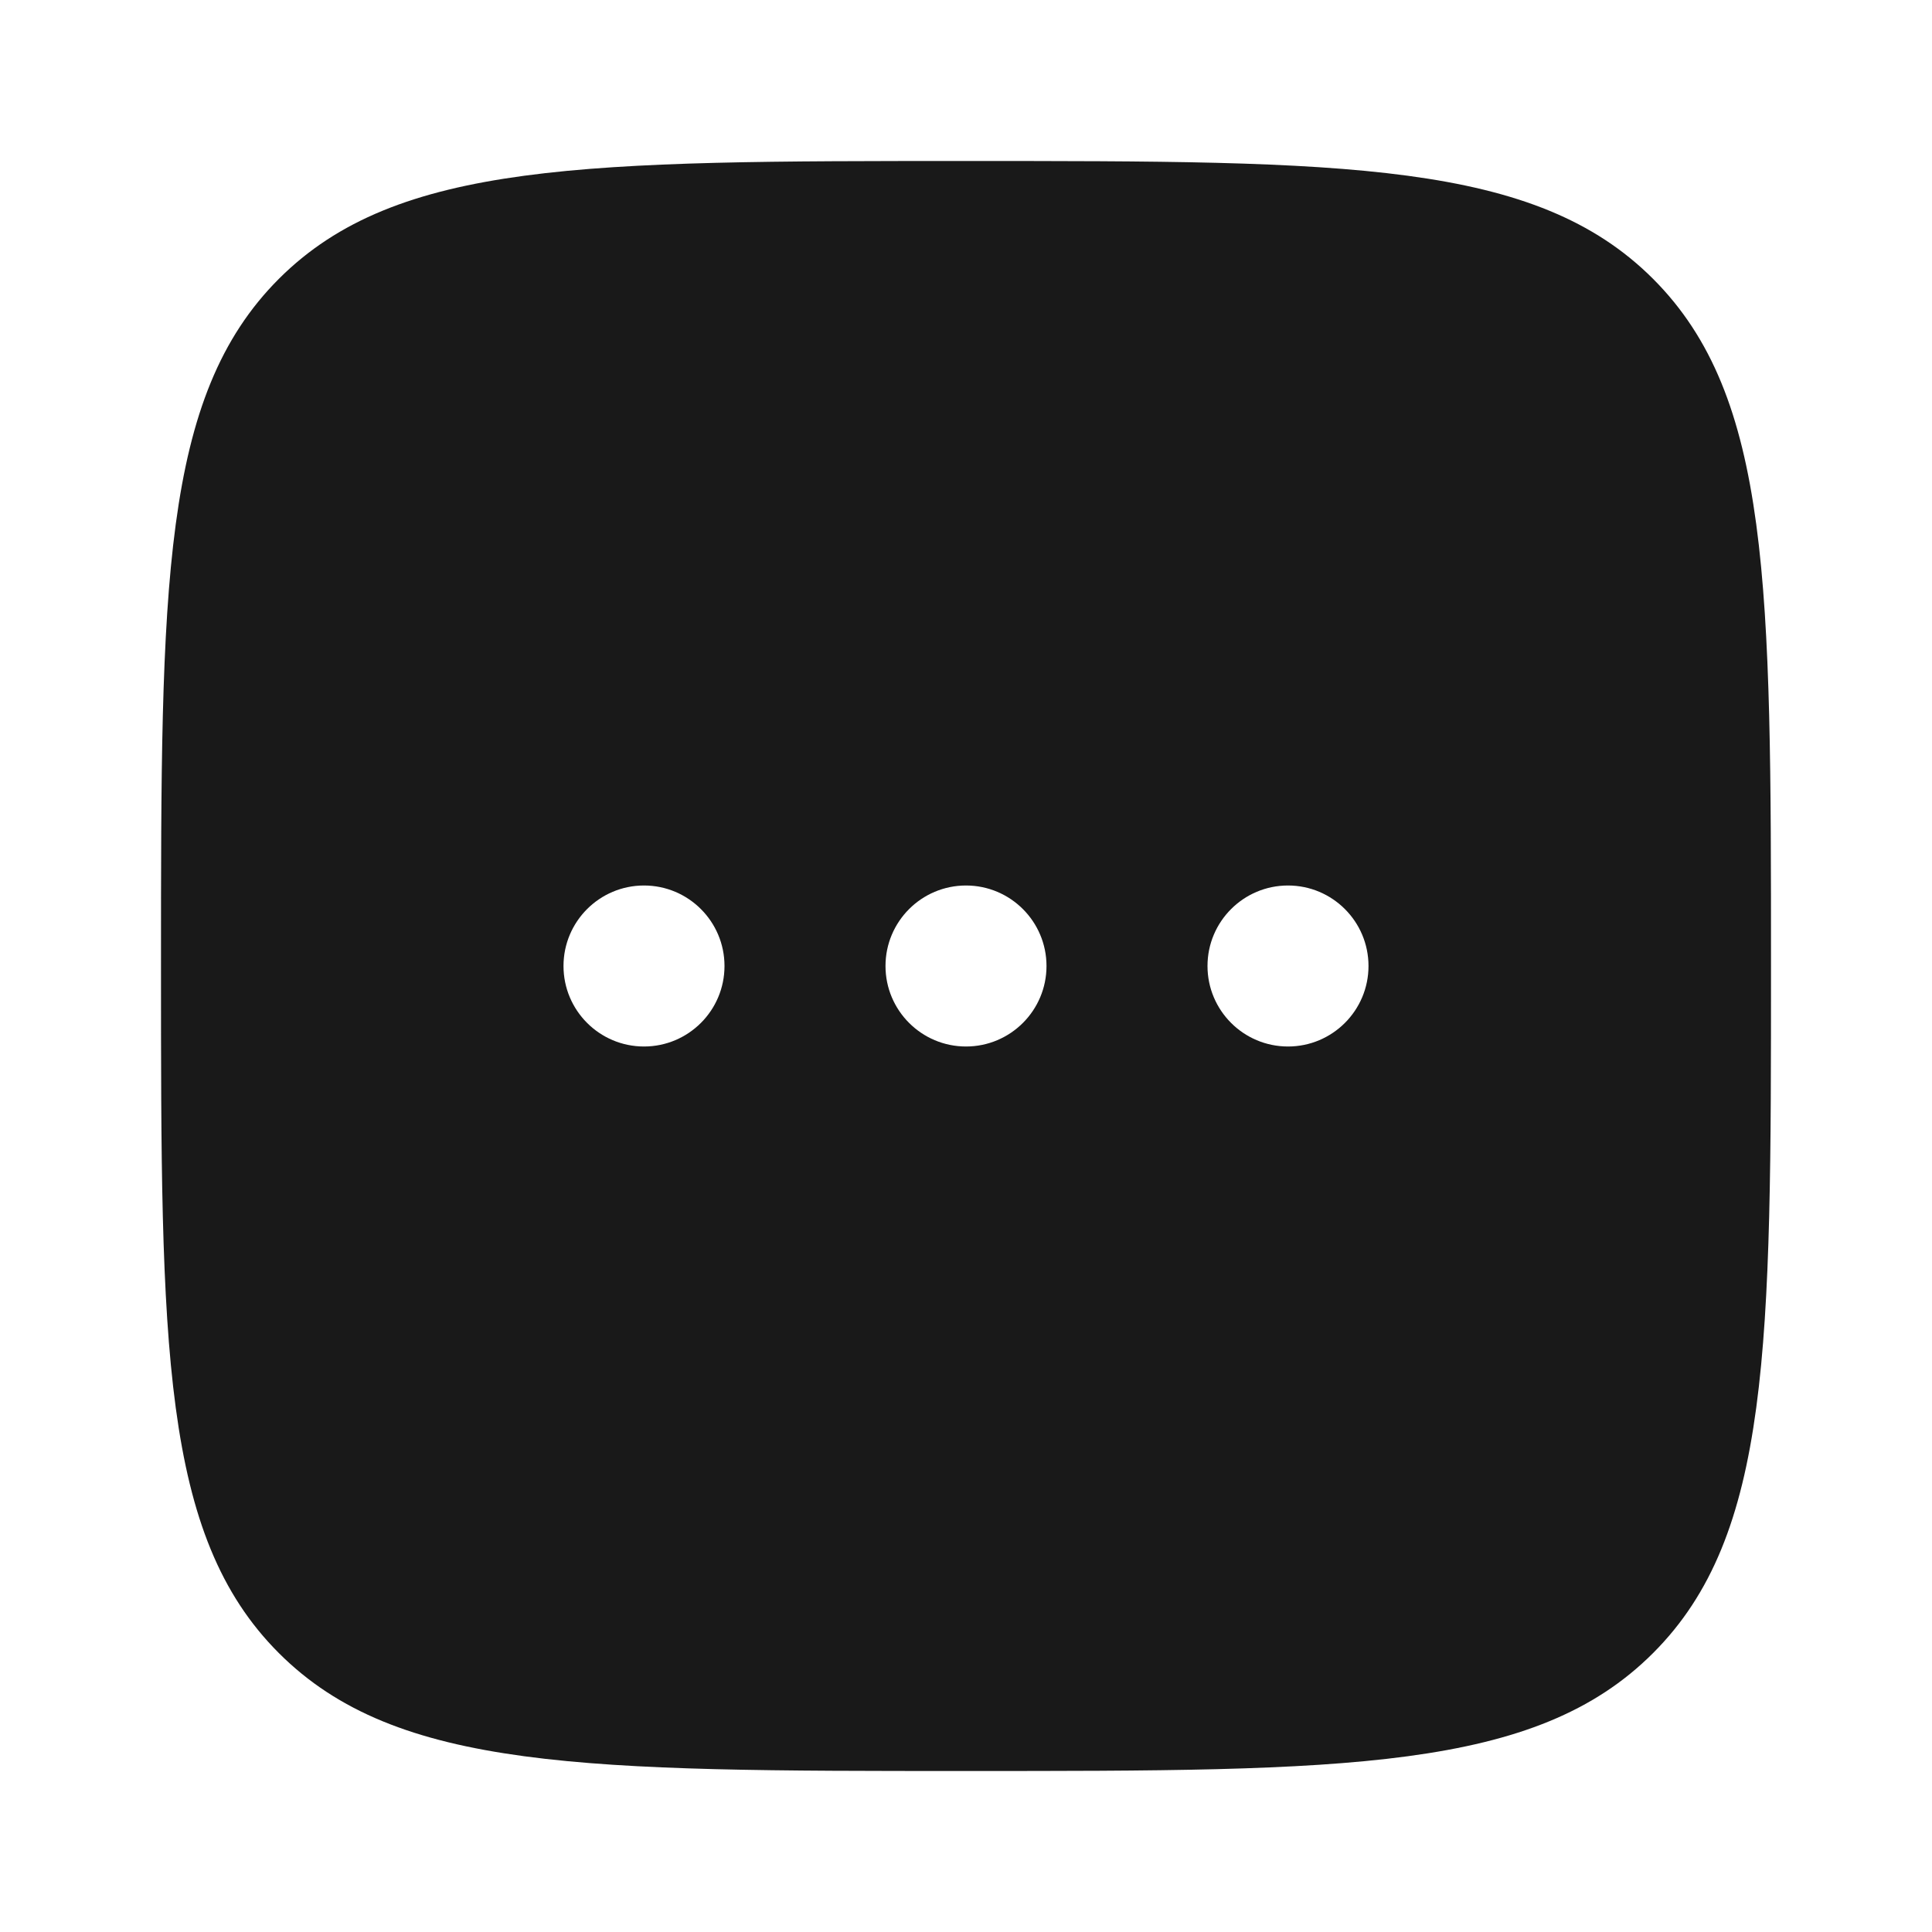
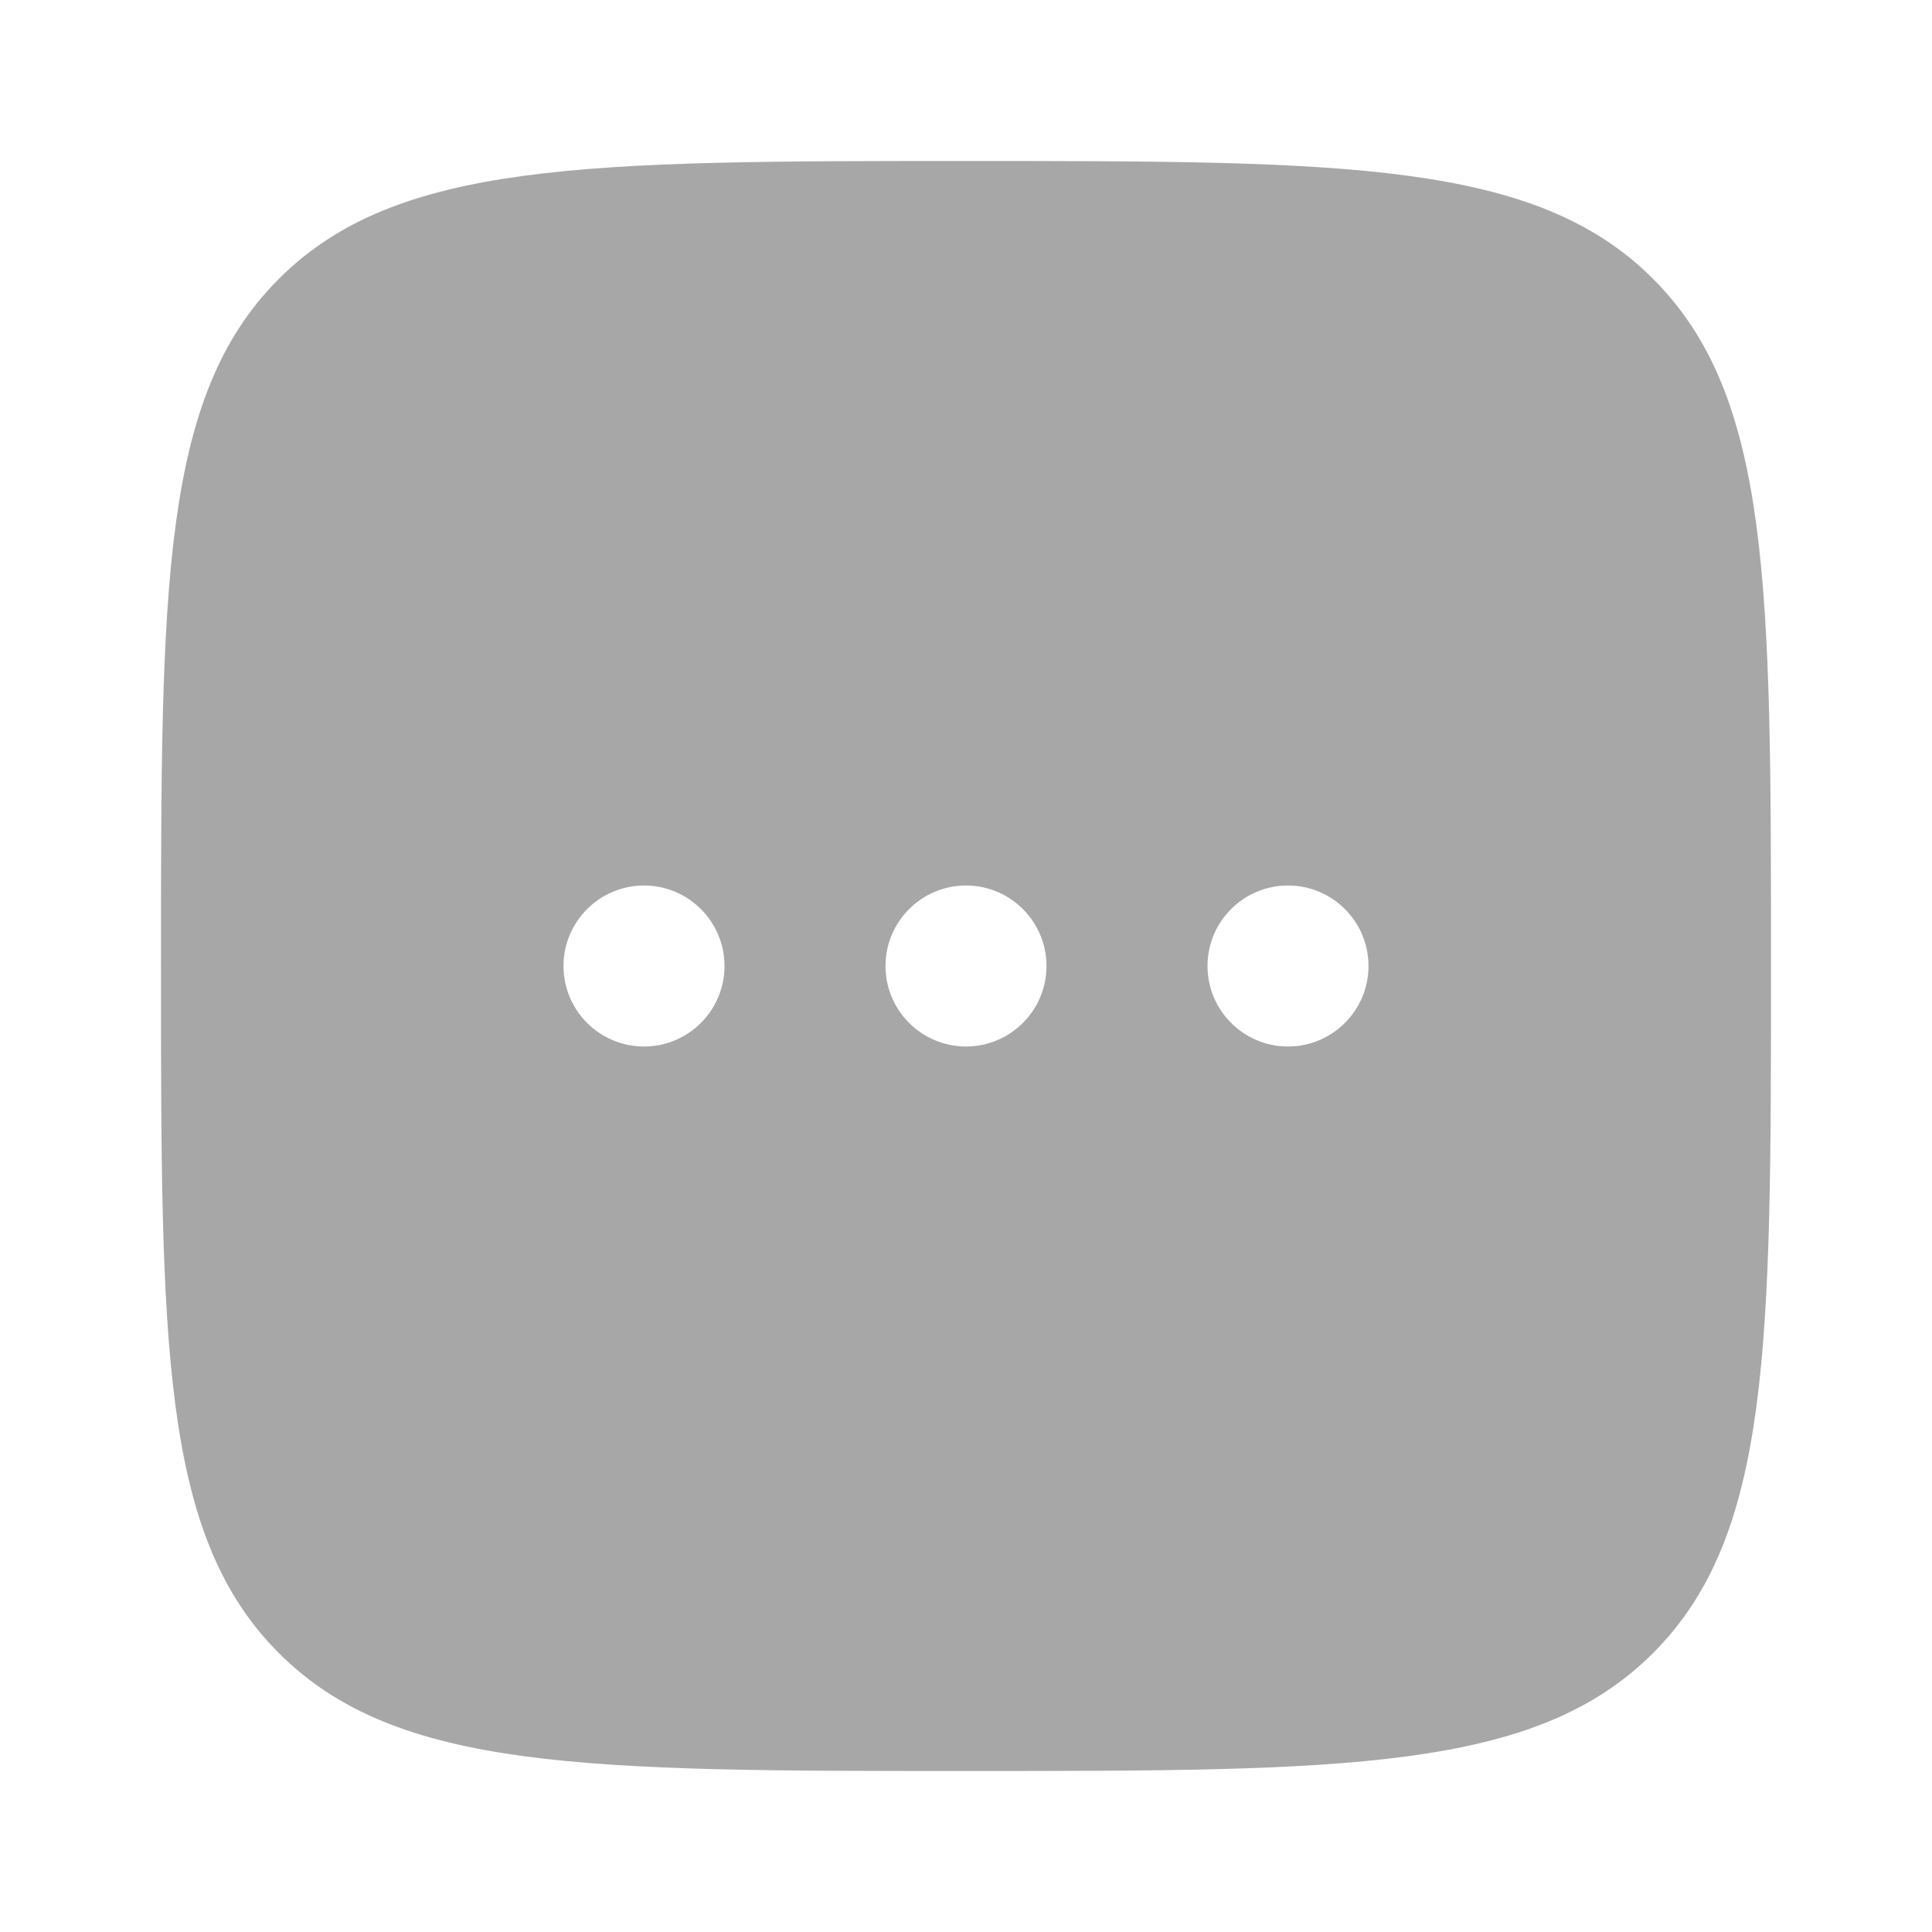
<svg xmlns="http://www.w3.org/2000/svg" width="64px" height="64px" viewBox="0 0 24 24" fill="none">
  <g id="SVGRepo_bgCarrier" stroke-width="0" />
  <g id="SVGRepo_tracerCarrier" stroke-linecap="round" stroke-linejoin="round" />
  <g id="SVGRepo_iconCarrier">
-     <path fill-rule="evenodd" clip-rule="evenodd" d="M3.464 3.464C2 4.929 2 7.286 2 12C2 16.714 2 19.071 3.464 20.535C4.929 22 7.286 22 12 22C16.714 22 19.071 22 20.535 20.535C22 19.071 22 16.714 22 12C22 7.286 22 4.929 20.535 3.464C19.071 2 16.714 2 12 2C7.286 2 4.929 2 3.464 3.464ZM12 13C12.552 13 13 12.552 13 12C13 11.448 12.552 11 12 11C11.448 11 11 11.448 11 12C11 12.552 11.448 13 12 13ZM9 12C9 12.552 8.552 13 8 13C7.448 13 7 12.552 7 12C7 11.448 7.448 11 8 11C8.552 11 9 11.448 9 12ZM16 13C16.552 13 17 12.552 17 12C17 11.448 16.552 11 16 11C15.448 11 15 11.448 15 12C15 12.552 15.448 13 16 13Z" fill="#191919" />
+     <path fill-rule="evenodd" clip-rule="evenodd" d="M3.464 3.464C2 4.929 2 7.286 2 12C2 16.714 2 19.071 3.464 20.535C4.929 22 7.286 22 12 22C16.714 22 19.071 22 20.535 20.535C22 19.071 22 16.714 22 12C22 7.286 22 4.929 20.535 3.464C19.071 2 16.714 2 12 2C7.286 2 4.929 2 3.464 3.464ZM12 13C12.552 13 13 12.552 13 12C13 11.448 12.552 11 12 11C11.448 11 11 11.448 11 12C11 12.552 11.448 13 12 13ZM9 12C9 12.552 8.552 13 8 13C7.448 13 7 12.552 7 12C7 11.448 7.448 11 8 11C8.552 11 9 11.448 9 12ZM16 13C16.552 13 17 12.552 17 12C17 11.448 16.552 11 16 11C15.448 11 15 11.448 15 12C15 12.552 15.448 13 16 13Z" fill="#a7a7a7" />
  </g>
</svg>
